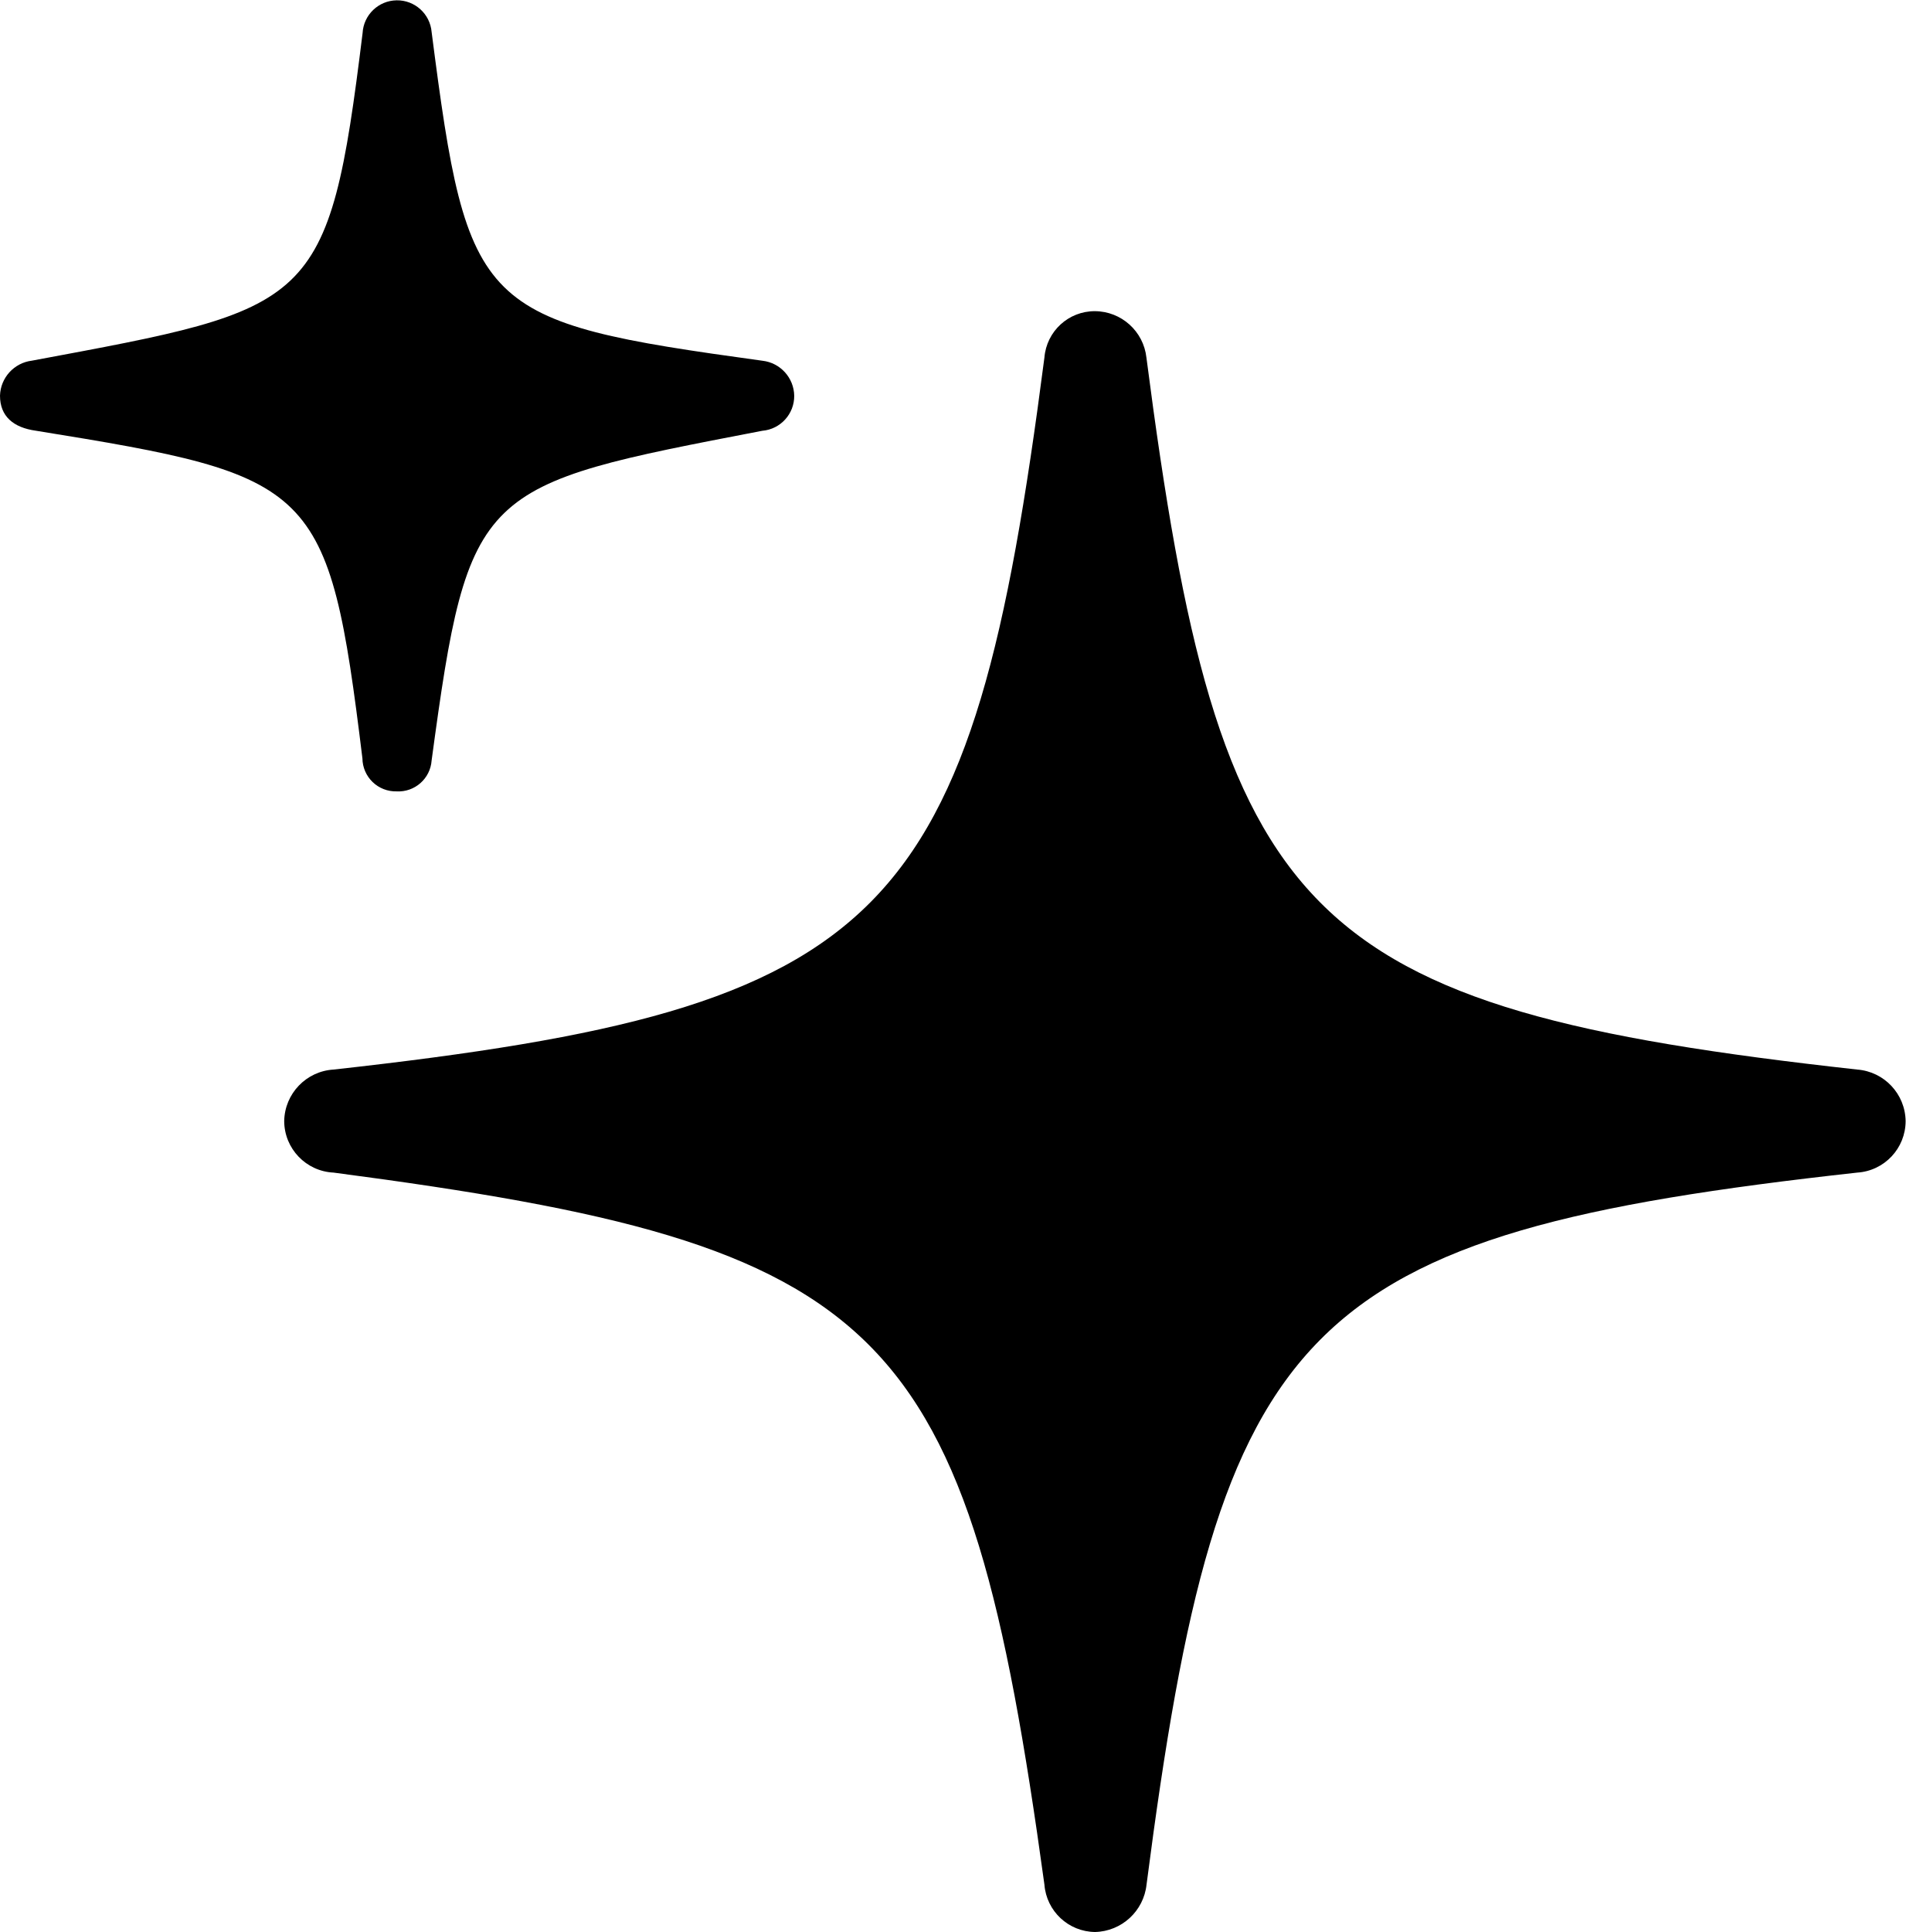
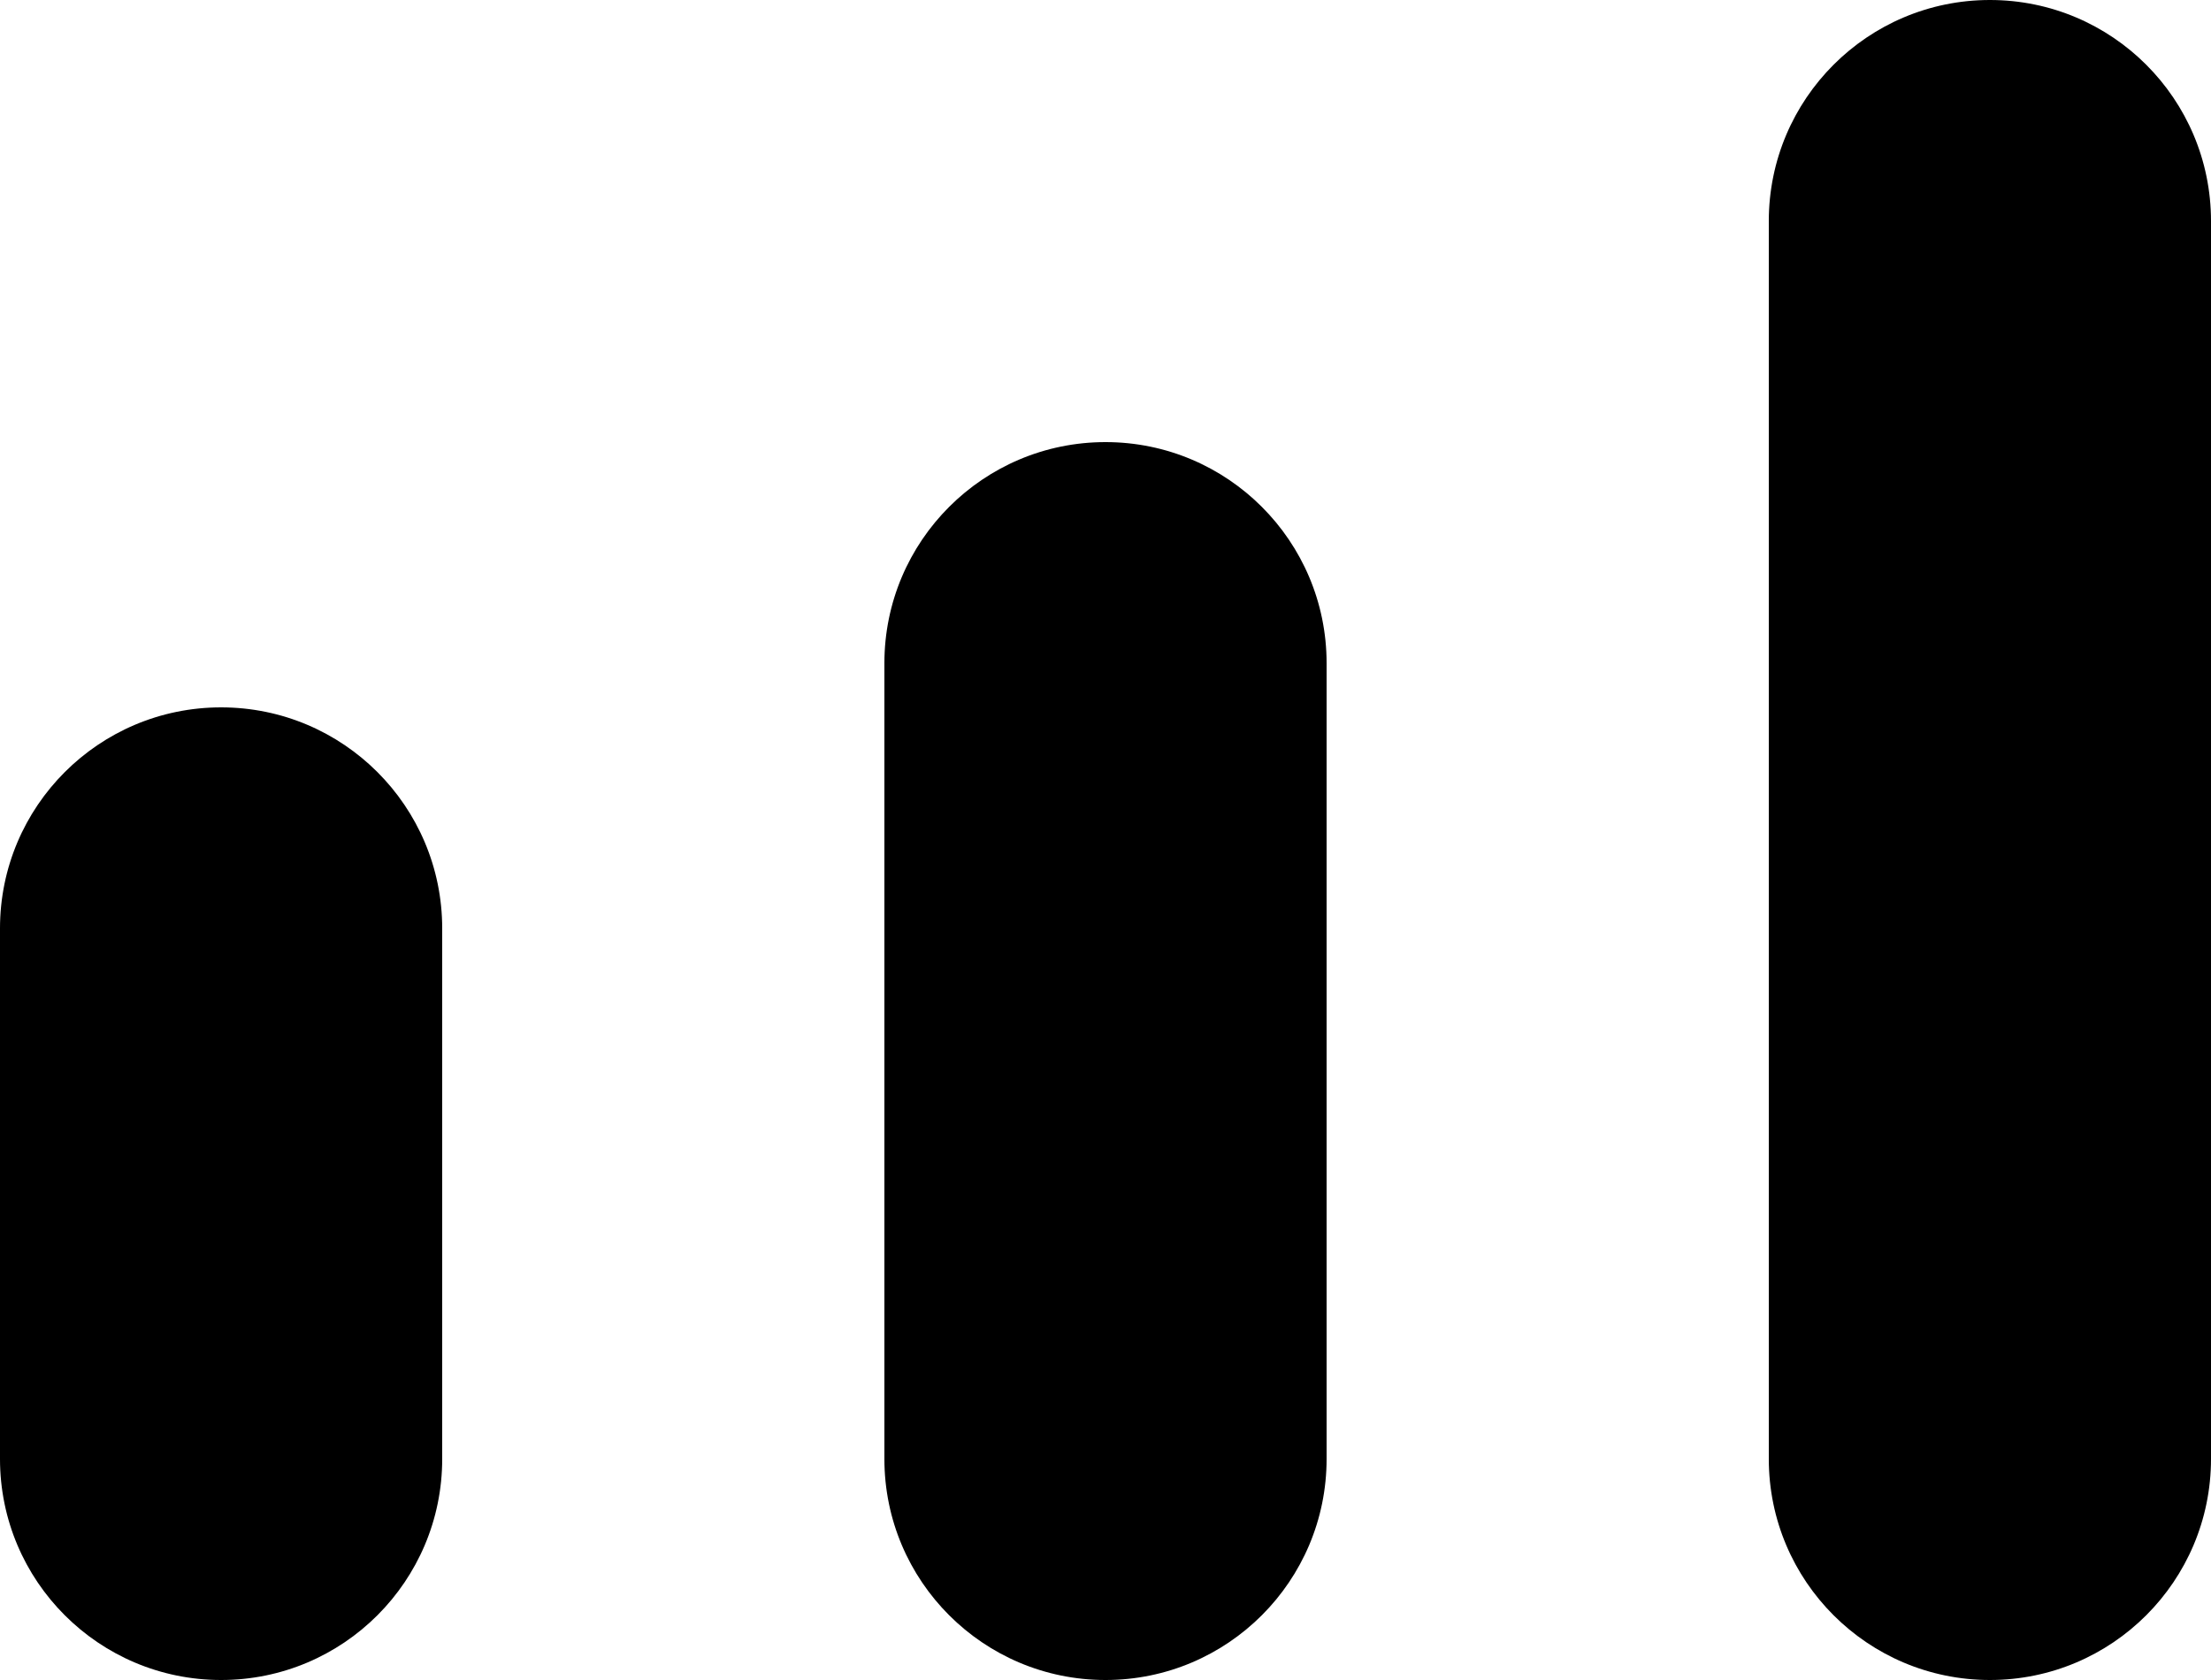
- <svg xmlns="http://www.w3.org/2000/svg" width="31.892" height="32.323" viewBox="0 0 31.892 32.323">
-   <path id="sparkles-svgrepo-com" d="M12.957,22.29a.557.557,0,0,0,.586-.517c.621-4.6.776-4.6,5.534-5.516a.583.583,0,0,0,.534-.586.6.6,0,0,0-.534-.586c-4.758-.655-4.93-.81-5.534-5.5a.579.579,0,0,0-1.155.017c-.569,4.62-.81,4.6-5.534,5.482a.608.608,0,0,0-.534.586c0,.345.224.534.6.586,4.689.758,4.9.879,5.465,5.482A.558.558,0,0,0,12.957,22.29ZM24.645,41.373a.888.888,0,0,0,.862-.793C26.731,31.133,28.058,29.7,37.4,28.668a.865.865,0,0,0,.81-.862.877.877,0,0,0-.81-.862c-9.343-1.034-10.671-2.465-11.895-11.912a.872.872,0,0,0-.862-.776.844.844,0,0,0-.845.776c-1.224,9.447-2.569,10.878-11.895,11.912a.879.879,0,0,0-.827.862.867.867,0,0,0,.827.862c9.309,1.224,10.6,2.482,11.895,11.912A.859.859,0,0,0,24.645,41.373Z" transform="translate(-6.32 -9.05)" fill="currentColor" />
+ <svg xmlns="http://www.w3.org/2000/svg" width="25" height="19" viewBox="0 0 25 19">
+   <g id="Class" transform="translate(-446 -701)">
+     <rect id="Rectangle_354" data-name="Rectangle 354" width="5" height="11" rx="2.5" transform="translate(446 709)" fill="currentColor" />
+     <rect id="Rectangle_355" data-name="Rectangle 355" width="5" height="14" rx="2.5" transform="translate(456 706)" fill="currentColor" />
+     <rect id="Rectangle_356" data-name="Rectangle 356" width="5" height="19" rx="2.5" transform="translate(466 701)" fill="currentColor" />
+   </g>
</svg>
